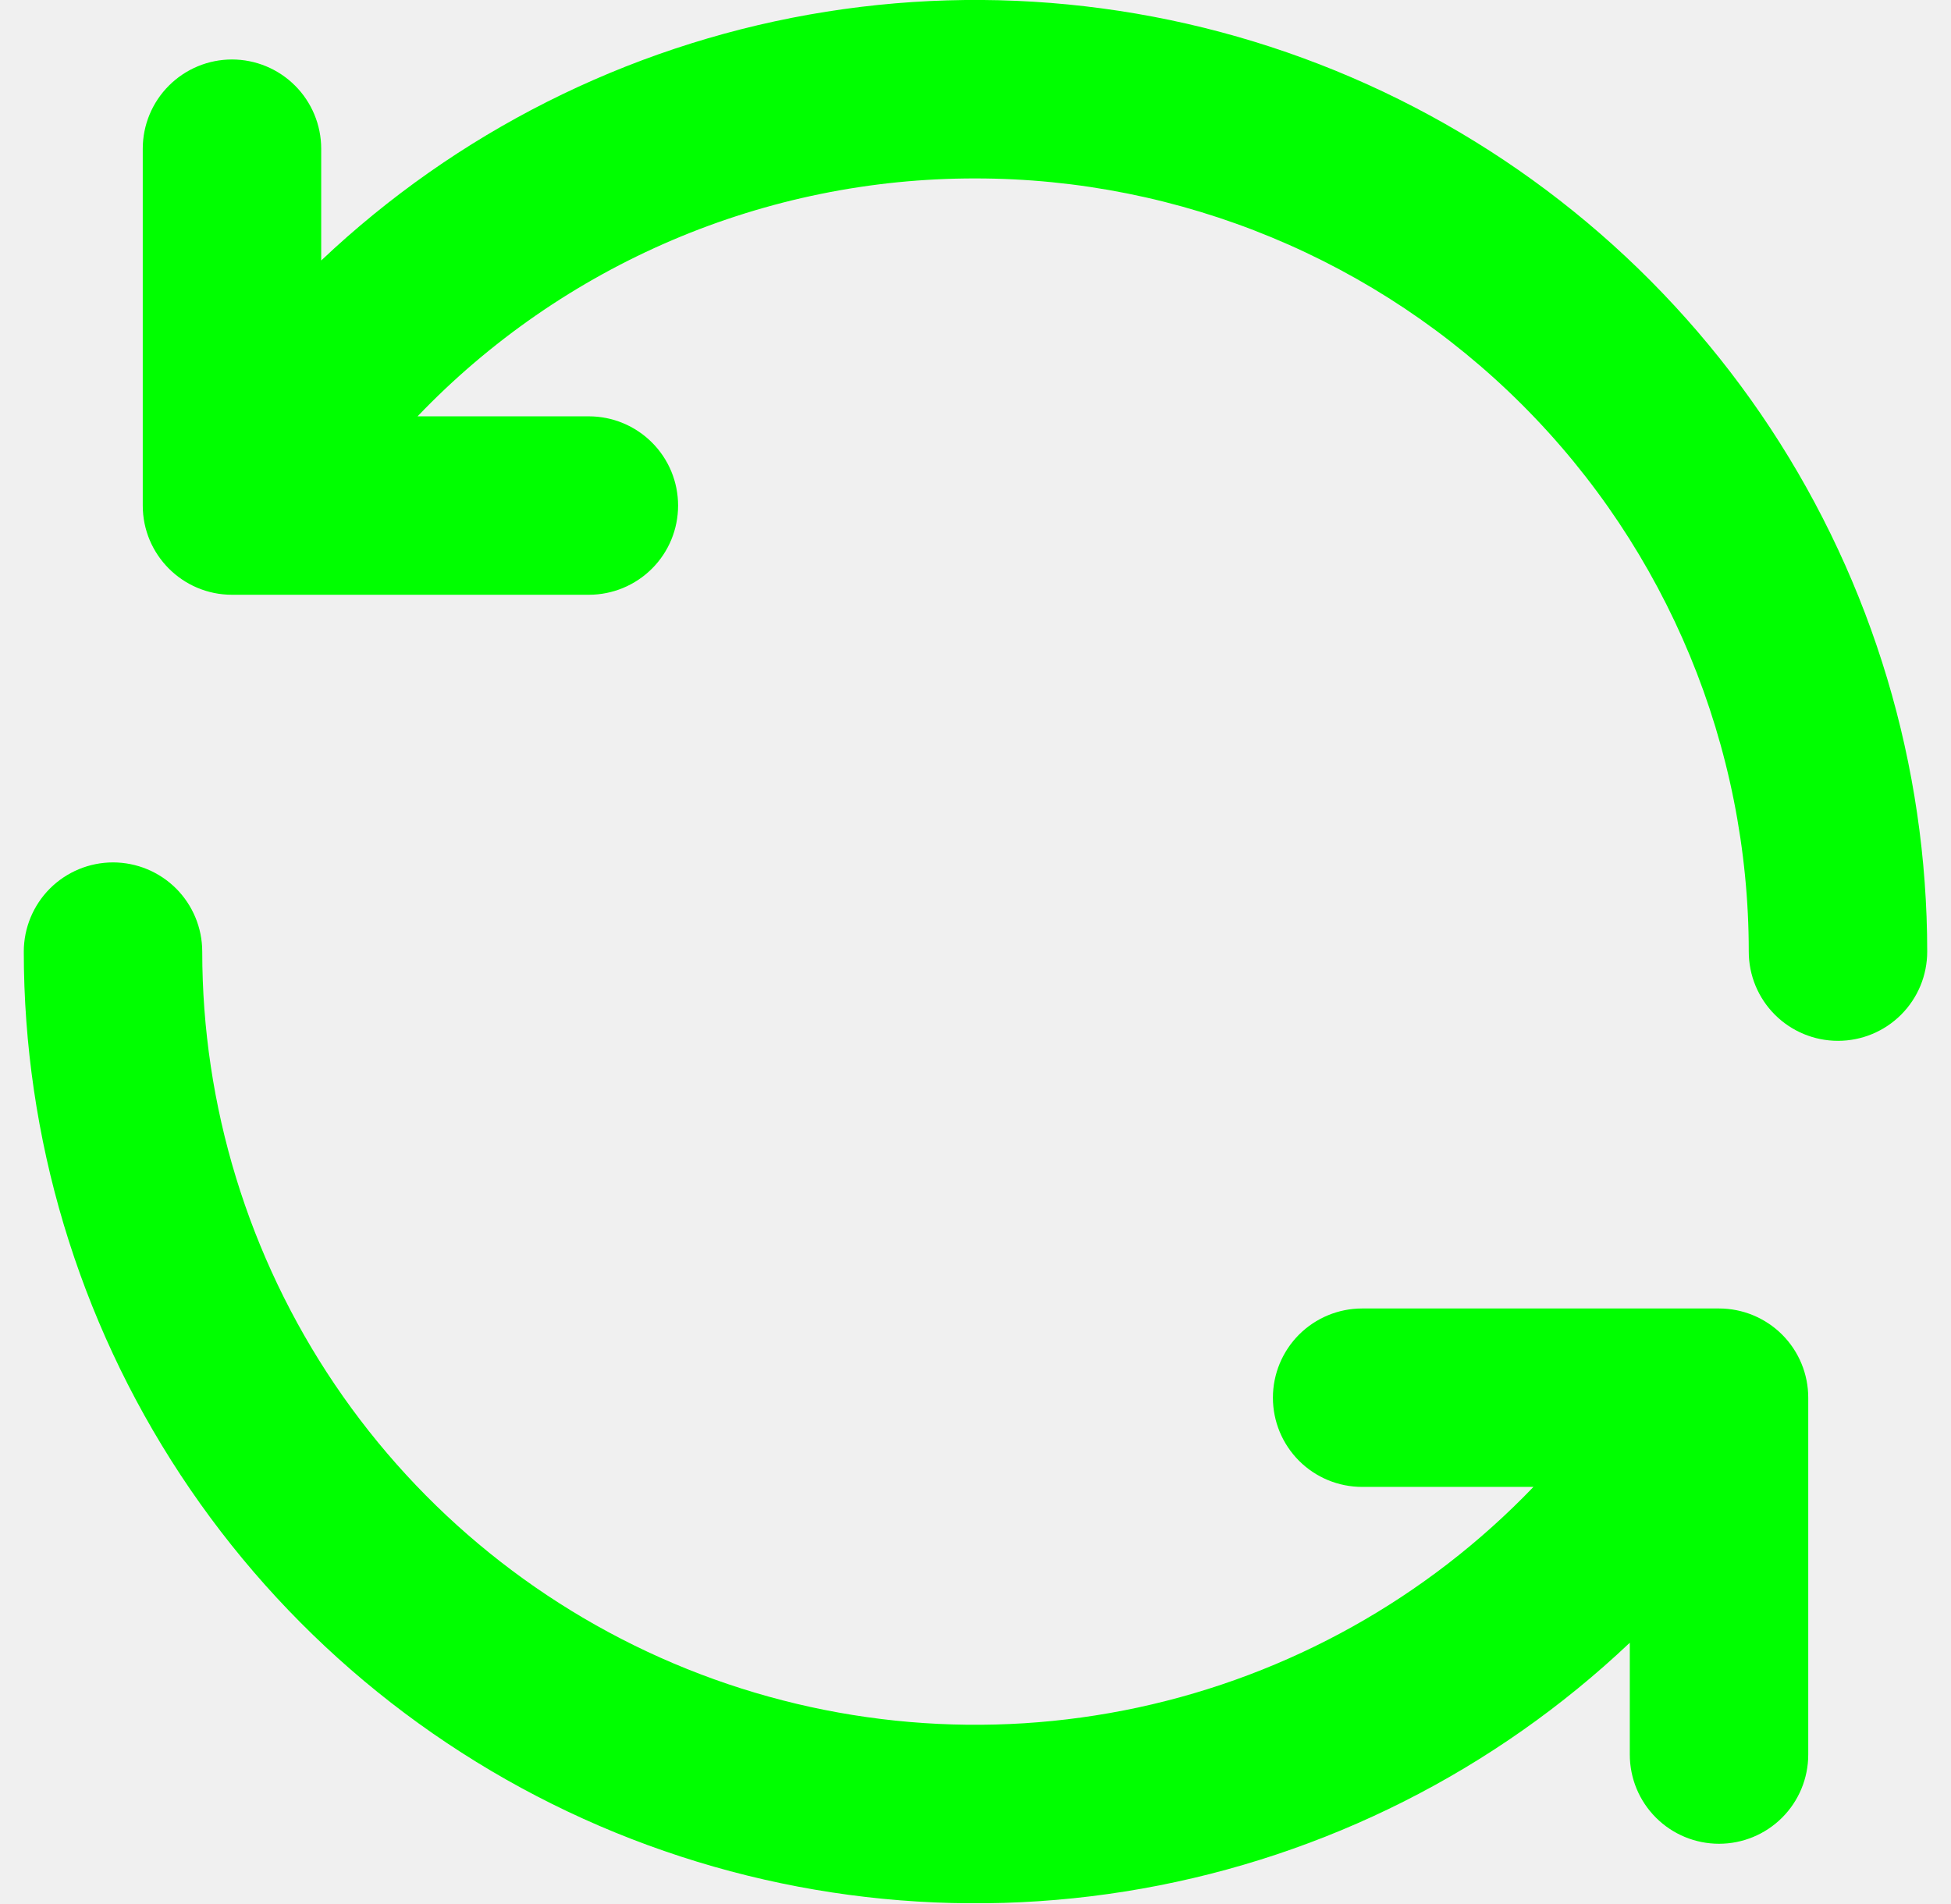
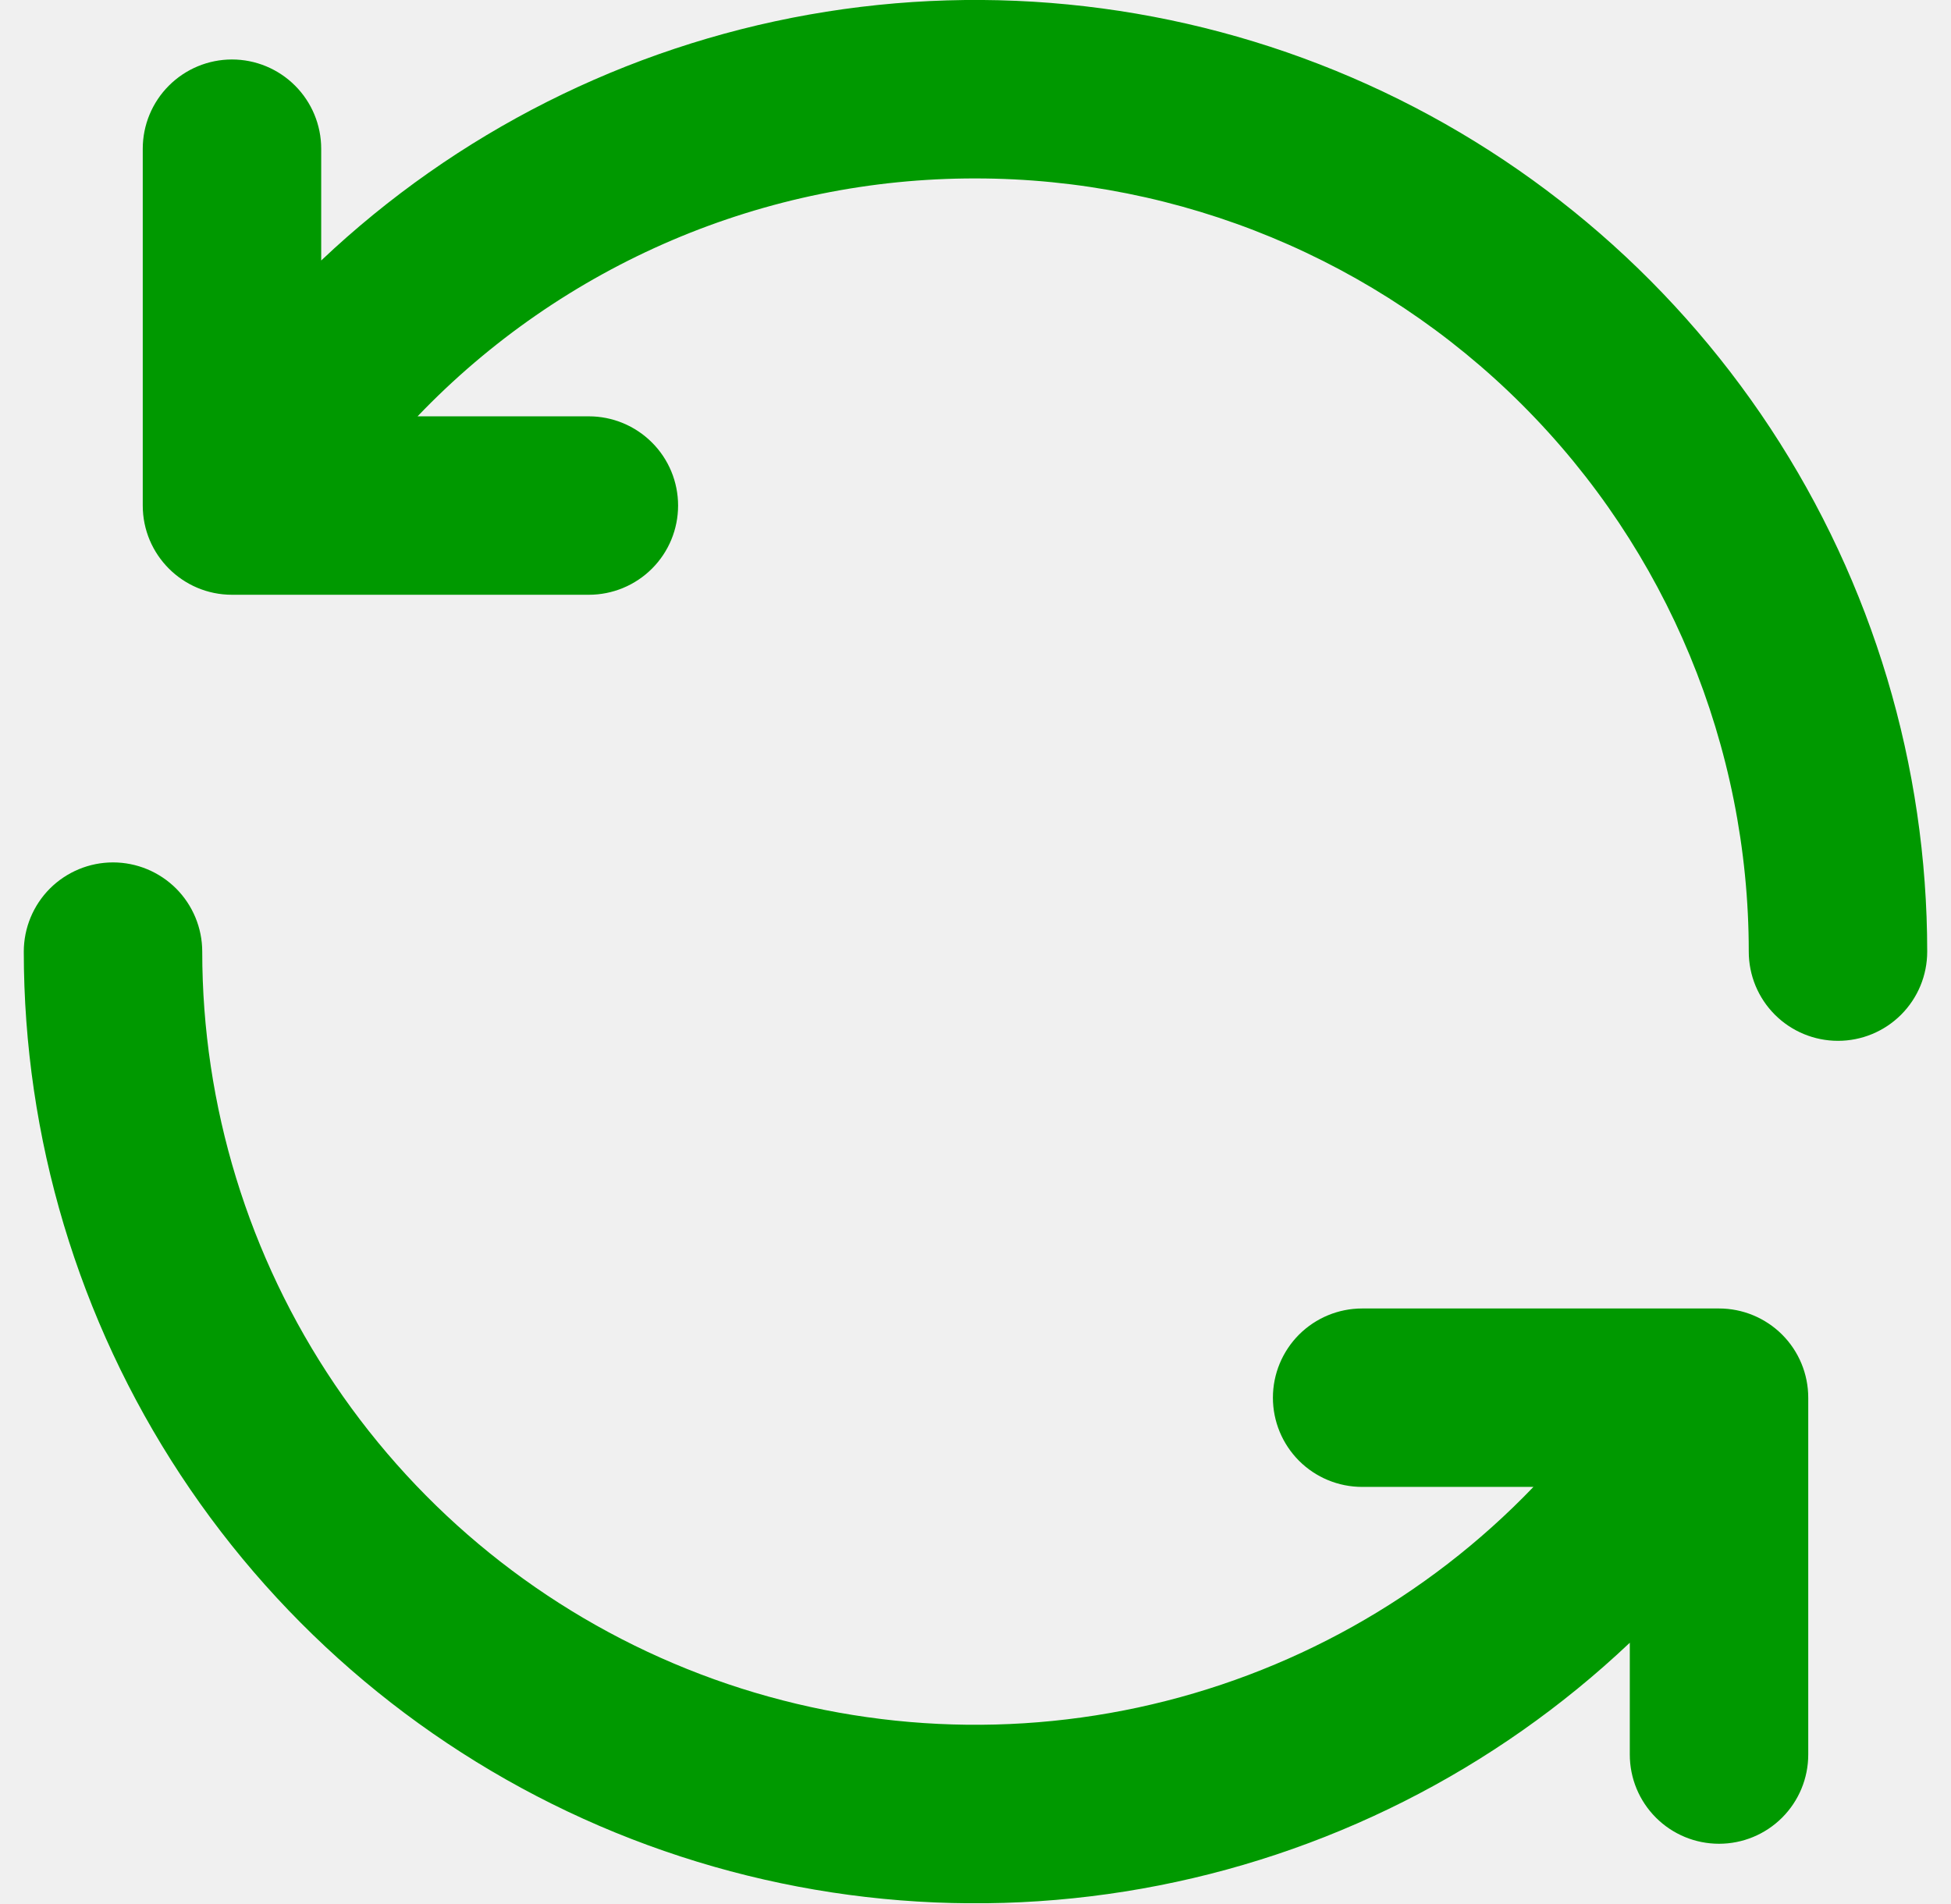
<svg xmlns="http://www.w3.org/2000/svg" width="41" height="40" viewBox="0 0 41 40" fill="none">
  <g clip-path="url(#clip0_659_958)">
-     <path d="M20.5 3.75C24.81 3.75 28.943 5.462 31.991 8.51C35.038 11.557 36.75 15.691 36.75 20C36.75 20.498 36.947 20.974 37.299 21.326C37.651 21.678 38.128 21.875 38.625 21.875C39.122 21.875 39.599 21.678 39.951 21.326C40.303 20.974 40.5 20.498 40.5 20C40.5 16.091 39.355 12.268 37.206 9.002C35.056 5.737 31.997 3.173 28.406 1.628C24.816 0.083 20.851 -0.376 17.002 0.307C13.153 0.991 9.589 2.788 6.75 5.475V3.125C6.75 2.628 6.552 2.151 6.201 1.8C5.849 1.448 5.372 1.25 4.875 1.25C4.378 1.25 3.901 1.448 3.549 1.8C3.198 2.151 3 2.628 3 3.125V10.625C3 11.66 3.84 12.5 4.875 12.5H12.375C12.872 12.5 13.349 12.303 13.701 11.951C14.053 11.6 14.25 11.123 14.25 10.625C14.25 10.128 14.053 9.651 13.701 9.3C13.349 8.948 12.872 8.75 12.375 8.75H8.775C10.29 7.167 12.11 5.908 14.125 5.048C16.14 4.189 18.309 3.747 20.5 3.75ZM2.375 18.125C1.878 18.125 1.401 18.323 1.049 18.674C0.698 19.026 0.5 19.503 0.5 20C0.5 23.91 1.645 27.733 3.794 30.998C5.944 34.264 9.003 36.827 12.594 38.373C16.184 39.918 20.149 40.377 23.998 39.693C27.847 39.01 31.411 37.213 34.25 34.525V36.875C34.25 37.373 34.447 37.849 34.799 38.201C35.151 38.553 35.628 38.75 36.125 38.75C36.622 38.75 37.099 38.553 37.451 38.201C37.803 37.849 38 37.373 38 36.875V29.375C38 28.878 37.803 28.401 37.451 28.049C37.099 27.698 36.622 27.5 36.125 27.5H28.625C28.128 27.5 27.651 27.698 27.299 28.049C26.948 28.401 26.75 28.878 26.75 29.375C26.75 29.873 26.948 30.349 27.299 30.701C27.651 31.053 28.128 31.25 28.625 31.25H32.225C29.98 33.59 27.087 35.204 23.917 35.886C20.747 36.568 17.445 36.286 14.437 35.076C11.429 33.866 8.851 31.784 7.036 29.098C5.22 26.411 4.25 23.243 4.25 20C4.25 19.503 4.052 19.026 3.701 18.674C3.349 18.323 2.872 18.125 2.375 18.125Z" fill="#00ff00" />
+     <path d="M20.5 3.75C24.81 3.75 28.943 5.462 31.991 8.51C35.038 11.557 36.75 15.691 36.75 20C36.75 20.498 36.947 20.974 37.299 21.326C37.651 21.678 38.128 21.875 38.625 21.875C39.122 21.875 39.599 21.678 39.951 21.326C40.303 20.974 40.5 20.498 40.5 20C40.5 16.091 39.355 12.268 37.206 9.002C35.056 5.737 31.997 3.173 28.406 1.628C24.816 0.083 20.851 -0.376 17.002 0.307C13.153 0.991 9.589 2.788 6.75 5.475V3.125C6.75 2.628 6.552 2.151 6.201 1.8C5.849 1.448 5.372 1.25 4.875 1.25C4.378 1.25 3.901 1.448 3.549 1.8C3.198 2.151 3 2.628 3 3.125V10.625C3 11.66 3.84 12.5 4.875 12.5H12.375C12.872 12.5 13.349 12.303 13.701 11.951C14.053 11.6 14.25 11.123 14.25 10.625C14.25 10.128 14.053 9.651 13.701 9.3C13.349 8.948 12.872 8.75 12.375 8.75H8.775C10.29 7.167 12.11 5.908 14.125 5.048C16.14 4.189 18.309 3.747 20.5 3.75ZM2.375 18.125C1.878 18.125 1.401 18.323 1.049 18.674C0.698 19.026 0.5 19.503 0.5 20C0.5 23.91 1.645 27.733 3.794 30.998C5.944 34.264 9.003 36.827 12.594 38.373C16.184 39.918 20.149 40.377 23.998 39.693C27.847 39.01 31.411 37.213 34.25 34.525V36.875C34.25 37.373 34.447 37.849 34.799 38.201C35.151 38.553 35.628 38.75 36.125 38.75C36.622 38.75 37.099 38.553 37.451 38.201C37.803 37.849 38 37.373 38 36.875V29.375C38 28.878 37.803 28.401 37.451 28.049C37.099 27.698 36.622 27.5 36.125 27.5H28.625C28.128 27.5 27.651 27.698 27.299 28.049C26.948 28.401 26.75 28.878 26.75 29.375C26.75 29.873 26.948 30.349 27.299 30.701C27.651 31.053 28.128 31.25 28.625 31.25H32.225C29.98 33.59 27.087 35.204 23.917 35.886C20.747 36.568 17.445 36.286 14.437 35.076C11.429 33.866 8.851 31.784 7.036 29.098C5.22 26.411 4.25 23.243 4.25 20C4.25 19.503 4.052 19.026 3.701 18.674C3.349 18.323 2.872 18.125 2.375 18.125Z" fill="#009900" />
  </g>
  <defs>
    <clipPath id="clip0_659_958">
      <rect width="40" height="40" fill="white" transform="translate(0.5)" />
    </clipPath>
  </defs>
</svg>
